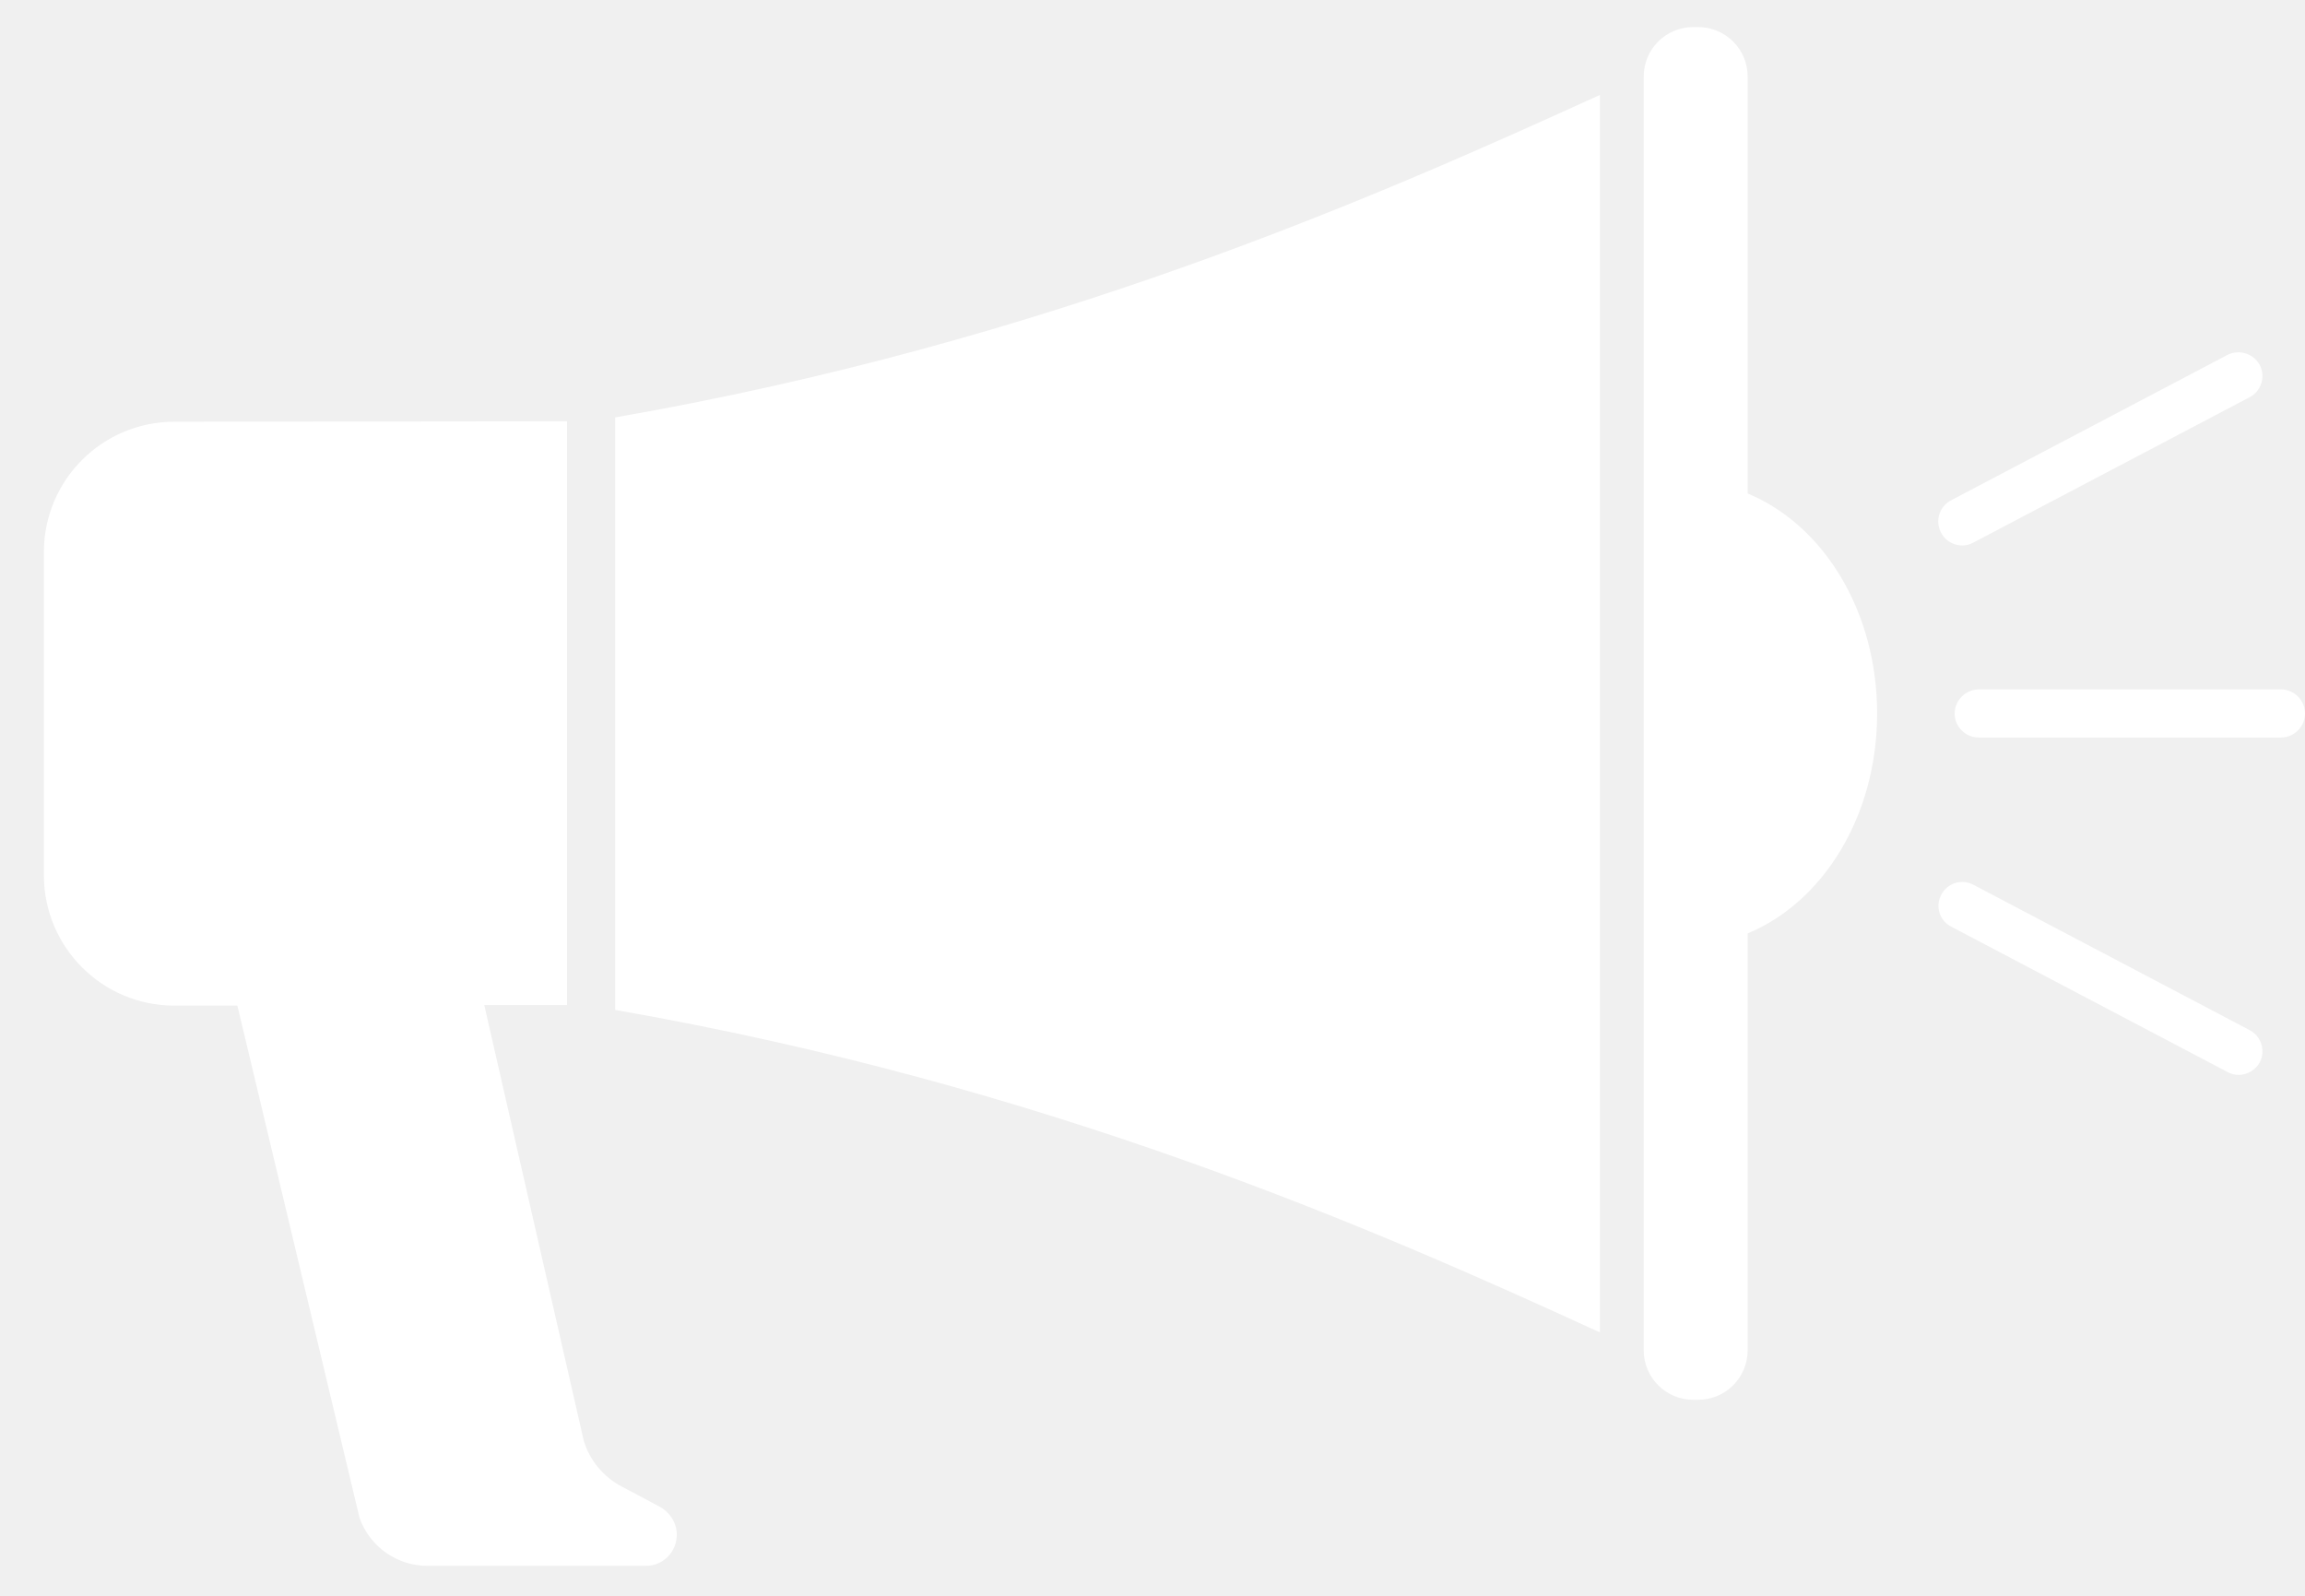
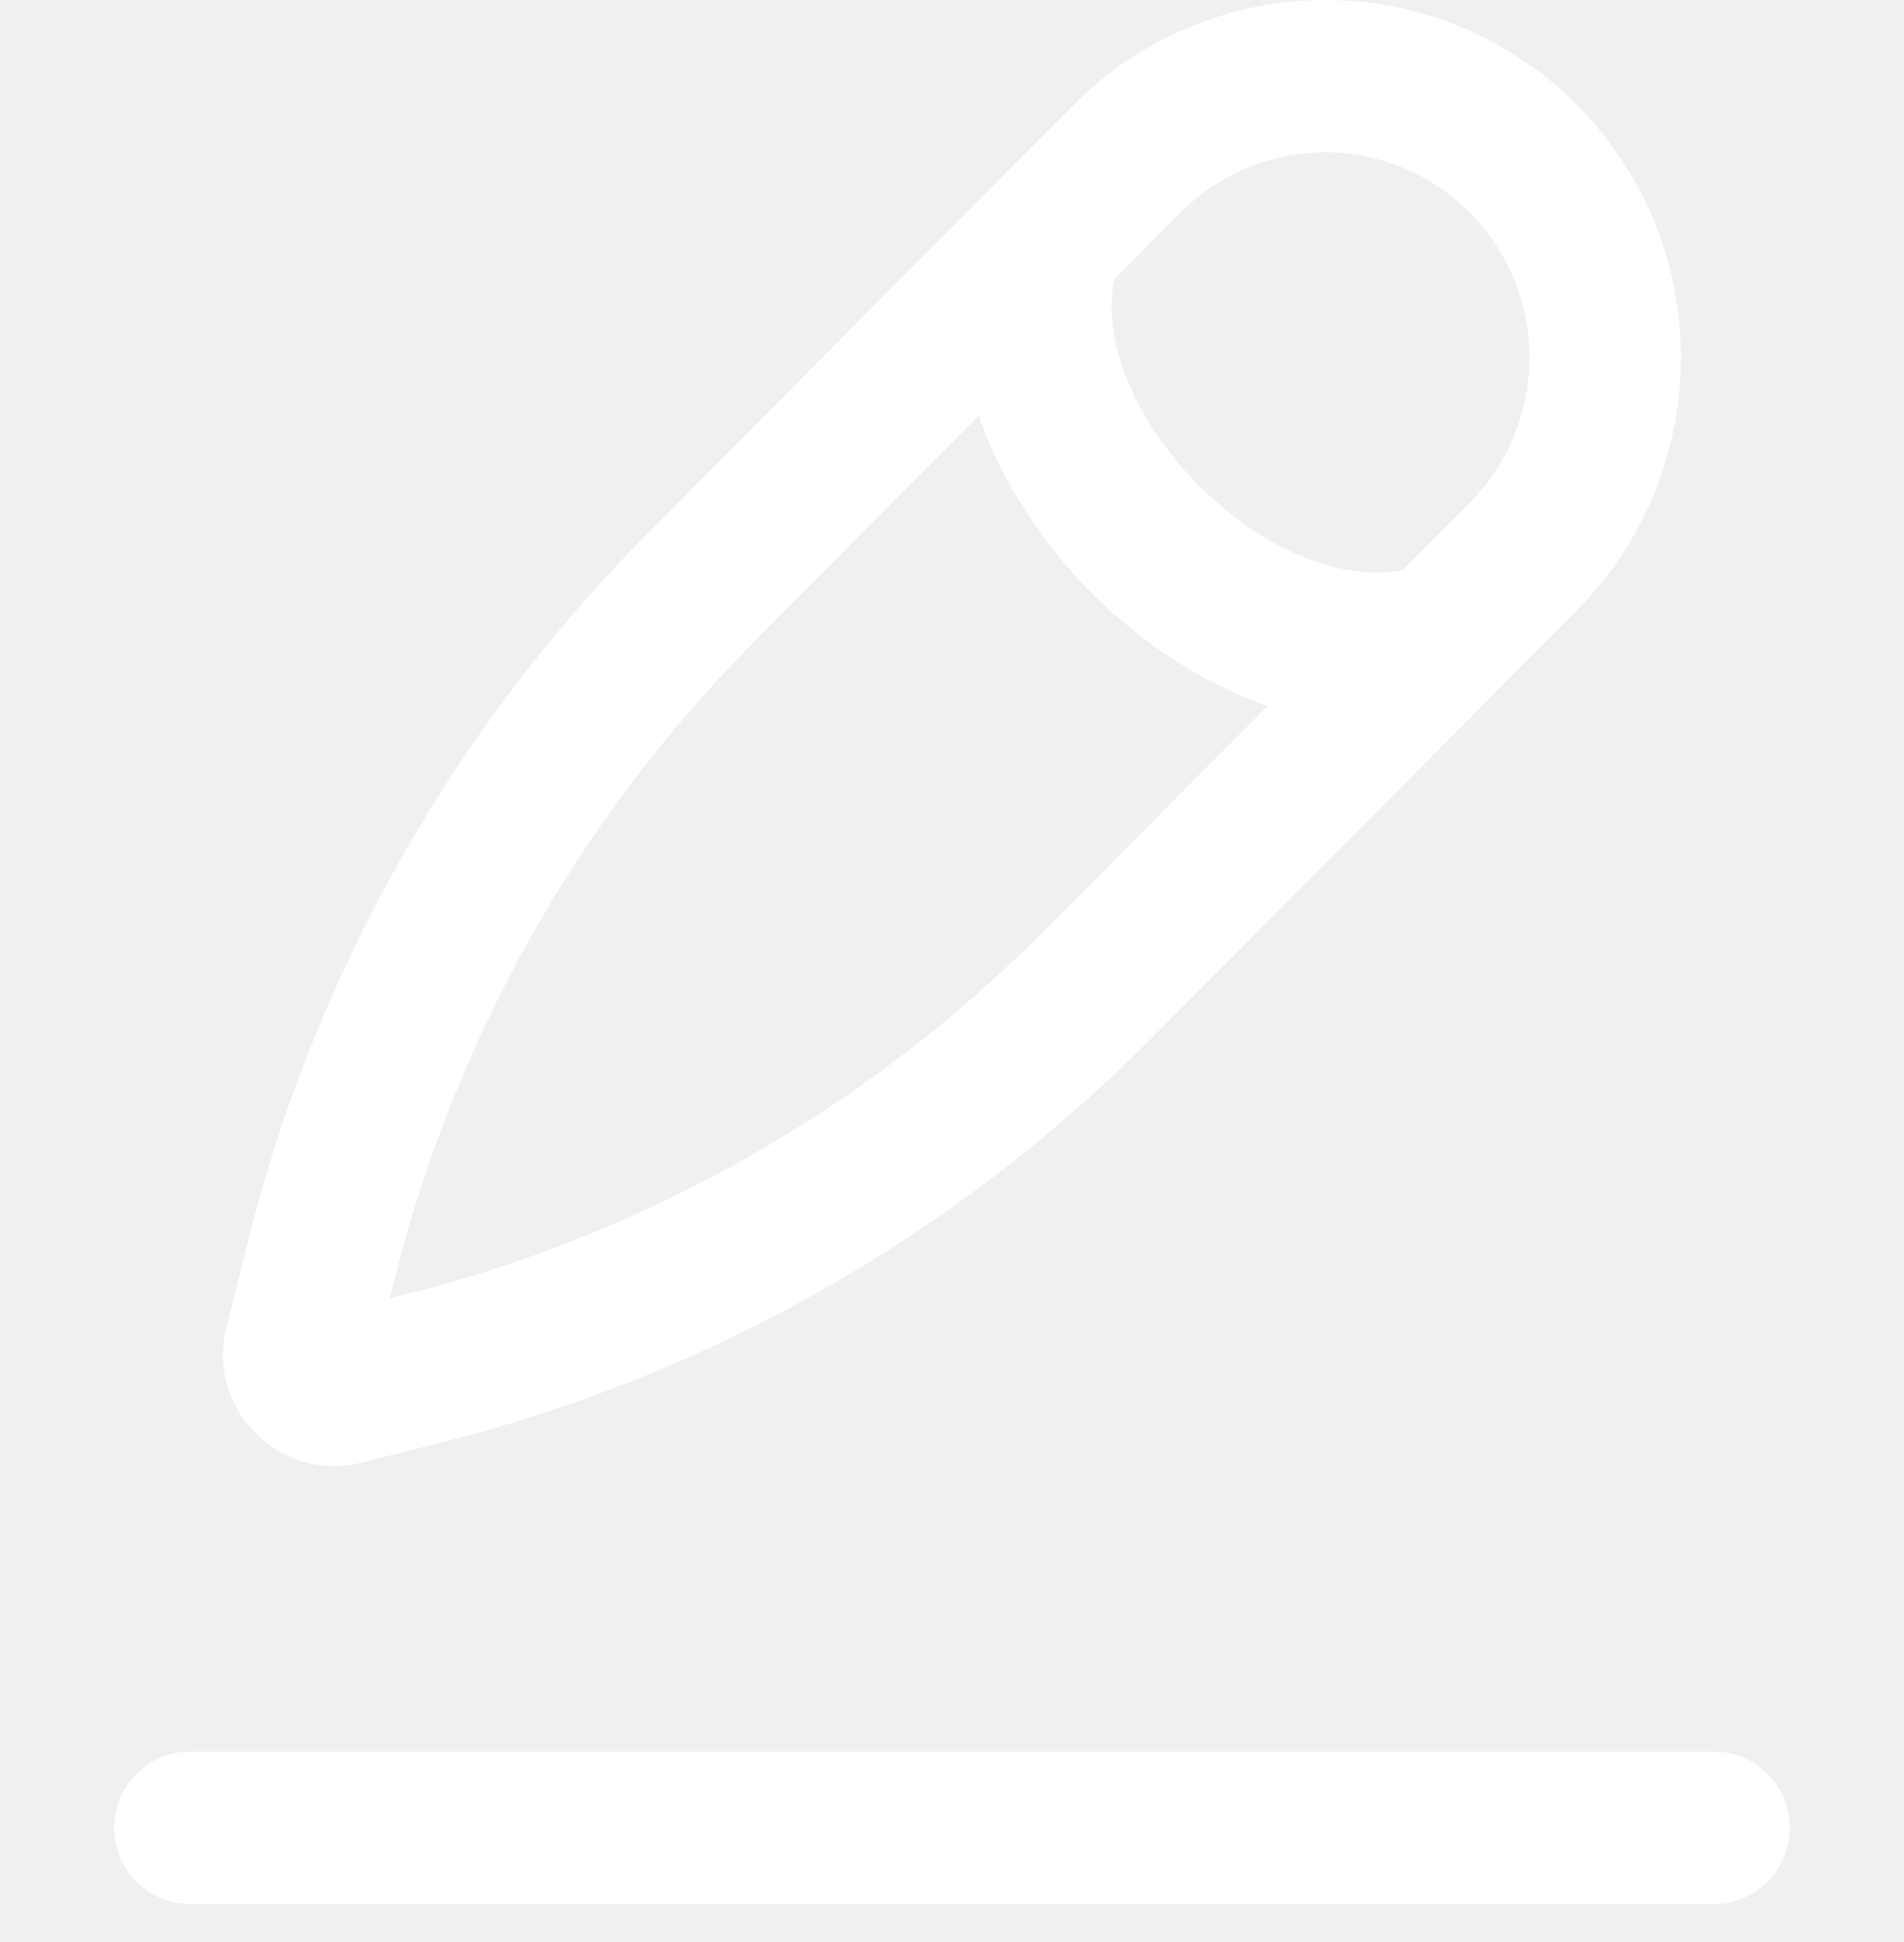
- <svg xmlns="http://www.w3.org/2000/svg" width="52" height="36" fill="none">
-   <path d="M38.2 31.578h.108c.62 0 1.119-.5 1.119-1.119v-9.402c1.704-.706 2.92-2.65 2.92-4.962 0-2.313-1.216-4.257-2.92-4.962V1.73c0-.62-.5-1.119-1.119-1.119H38.2c-.62 0-1.119.5-1.119 1.119v28.73c0 .618.5 1.118 1.119 1.118zM9.644 35.324h4.93c.39 0 .694-.315.694-.706 0-.26-.152-.5-.39-.63l-.837-.445a1.744 1.744 0 01-.869-1.031l-2.247-9.838h1.867V9.504l-8.86.01A2.942 2.942 0 00.99 12.447v7.308a2.943 2.943 0 002.942 2.931h1.423L8.113 34.25a1.629 1.629 0 001.53 1.075z" fill="#fff" />
-   <path d="M36.093 2.142c-5.049 2.302-12.465 5.581-22.215 7.275v13.366c9.783 1.705 17.177 4.962 22.215 7.275V2.142zm8.002 13.953c0 .293.24.543.543.543h6.82a.544.544 0 00.542-.543.545.545 0 00-.543-.543h-6.819a.552.552 0 00-.542.543zm.174-3.79a.505.505 0 00.25-.065l6.232-3.279a.54.54 0 00.228-.727.55.55 0 00-.727-.228l-6.233 3.279a.54.54 0 00.25 1.02zm-.25 8.6l6.233 3.279a.504.504 0 00.25.065c.195 0 .38-.109.477-.282a.54.54 0 00-.228-.728L44.52 19.96a.532.532 0 00-.727.228.525.525 0 00.227.717z" fill="#fff" />
+ <svg xmlns="http://www.w3.org/2000/svg" width="50" height="51" fill="none">
+   <path fill-rule="evenodd" clip-rule="evenodd" d="M28.199 2.75A9.312 9.312 0 0134.802 0c5.158 0 9.34 4.205 9.34 9.392a9.42 9.42 0 01-2.736 6.641l-2.107 2.119-.059.06-9.031 9.082a39.917 39.917 0 01-18.57 10.574l-2.164.544c-2.131.535-4.061-1.405-3.529-3.548l.542-2.177a40.257 40.257 0 0110.514-18.675l9.031-9.083.059-.06 2.107-2.118zm-2.494 8.165l-5.891 5.925a36.252 36.252 0 00-9.468 16.817l-.11.44.438-.11a35.943 35.943 0 0016.722-9.522l5.892-5.924c-1.764-.611-3.376-1.717-4.626-2.974-1.25-1.257-2.35-2.878-2.957-4.652zm11.13 4.058c-1.548.296-3.61-.474-5.36-2.234-1.75-1.76-2.517-3.834-2.222-5.391l1.758-1.769A5.346 5.346 0 0134.802 4c2.961 0 5.362 2.414 5.362 5.392 0 1.43-.565 2.801-1.57 3.813l-1.76 1.768zM3 48c0-1.105.89-2 1.989-2H45.01c1.1 0 1.99.895 1.99 2s-.89 2-1.989 2H4.99A1.994 1.994 0 013 48z" fill="#fff" />
</svg>
